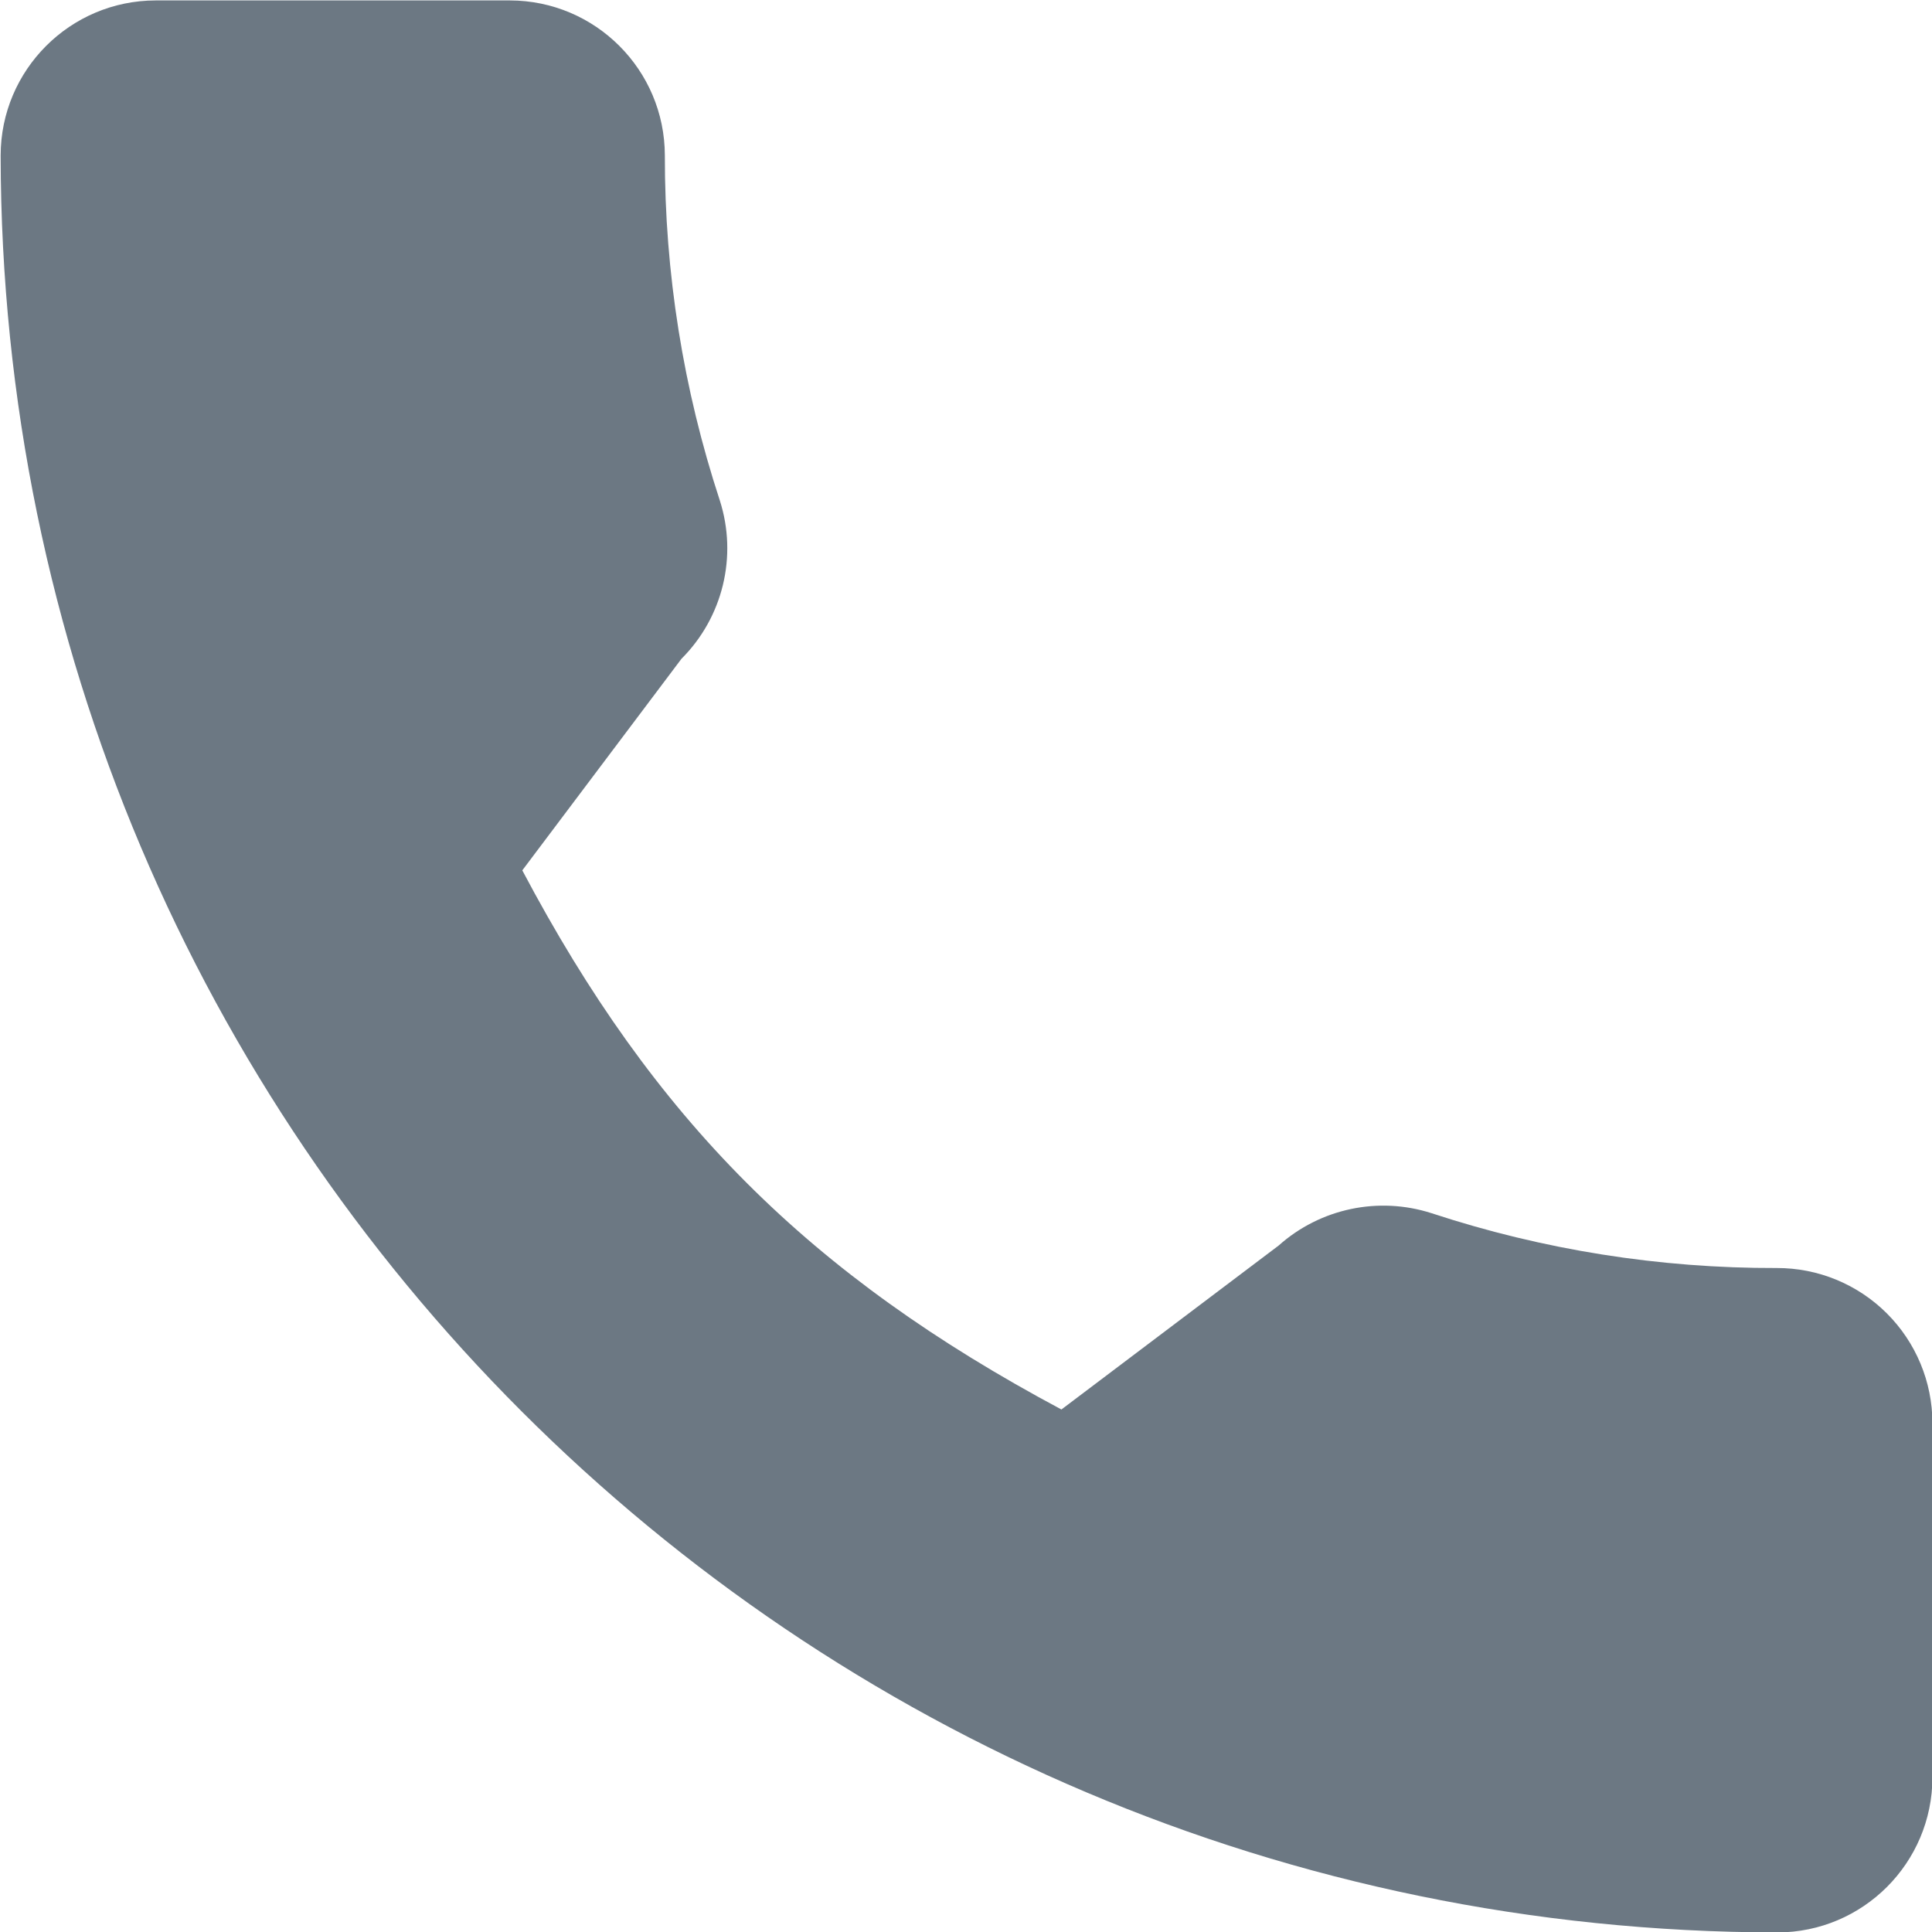
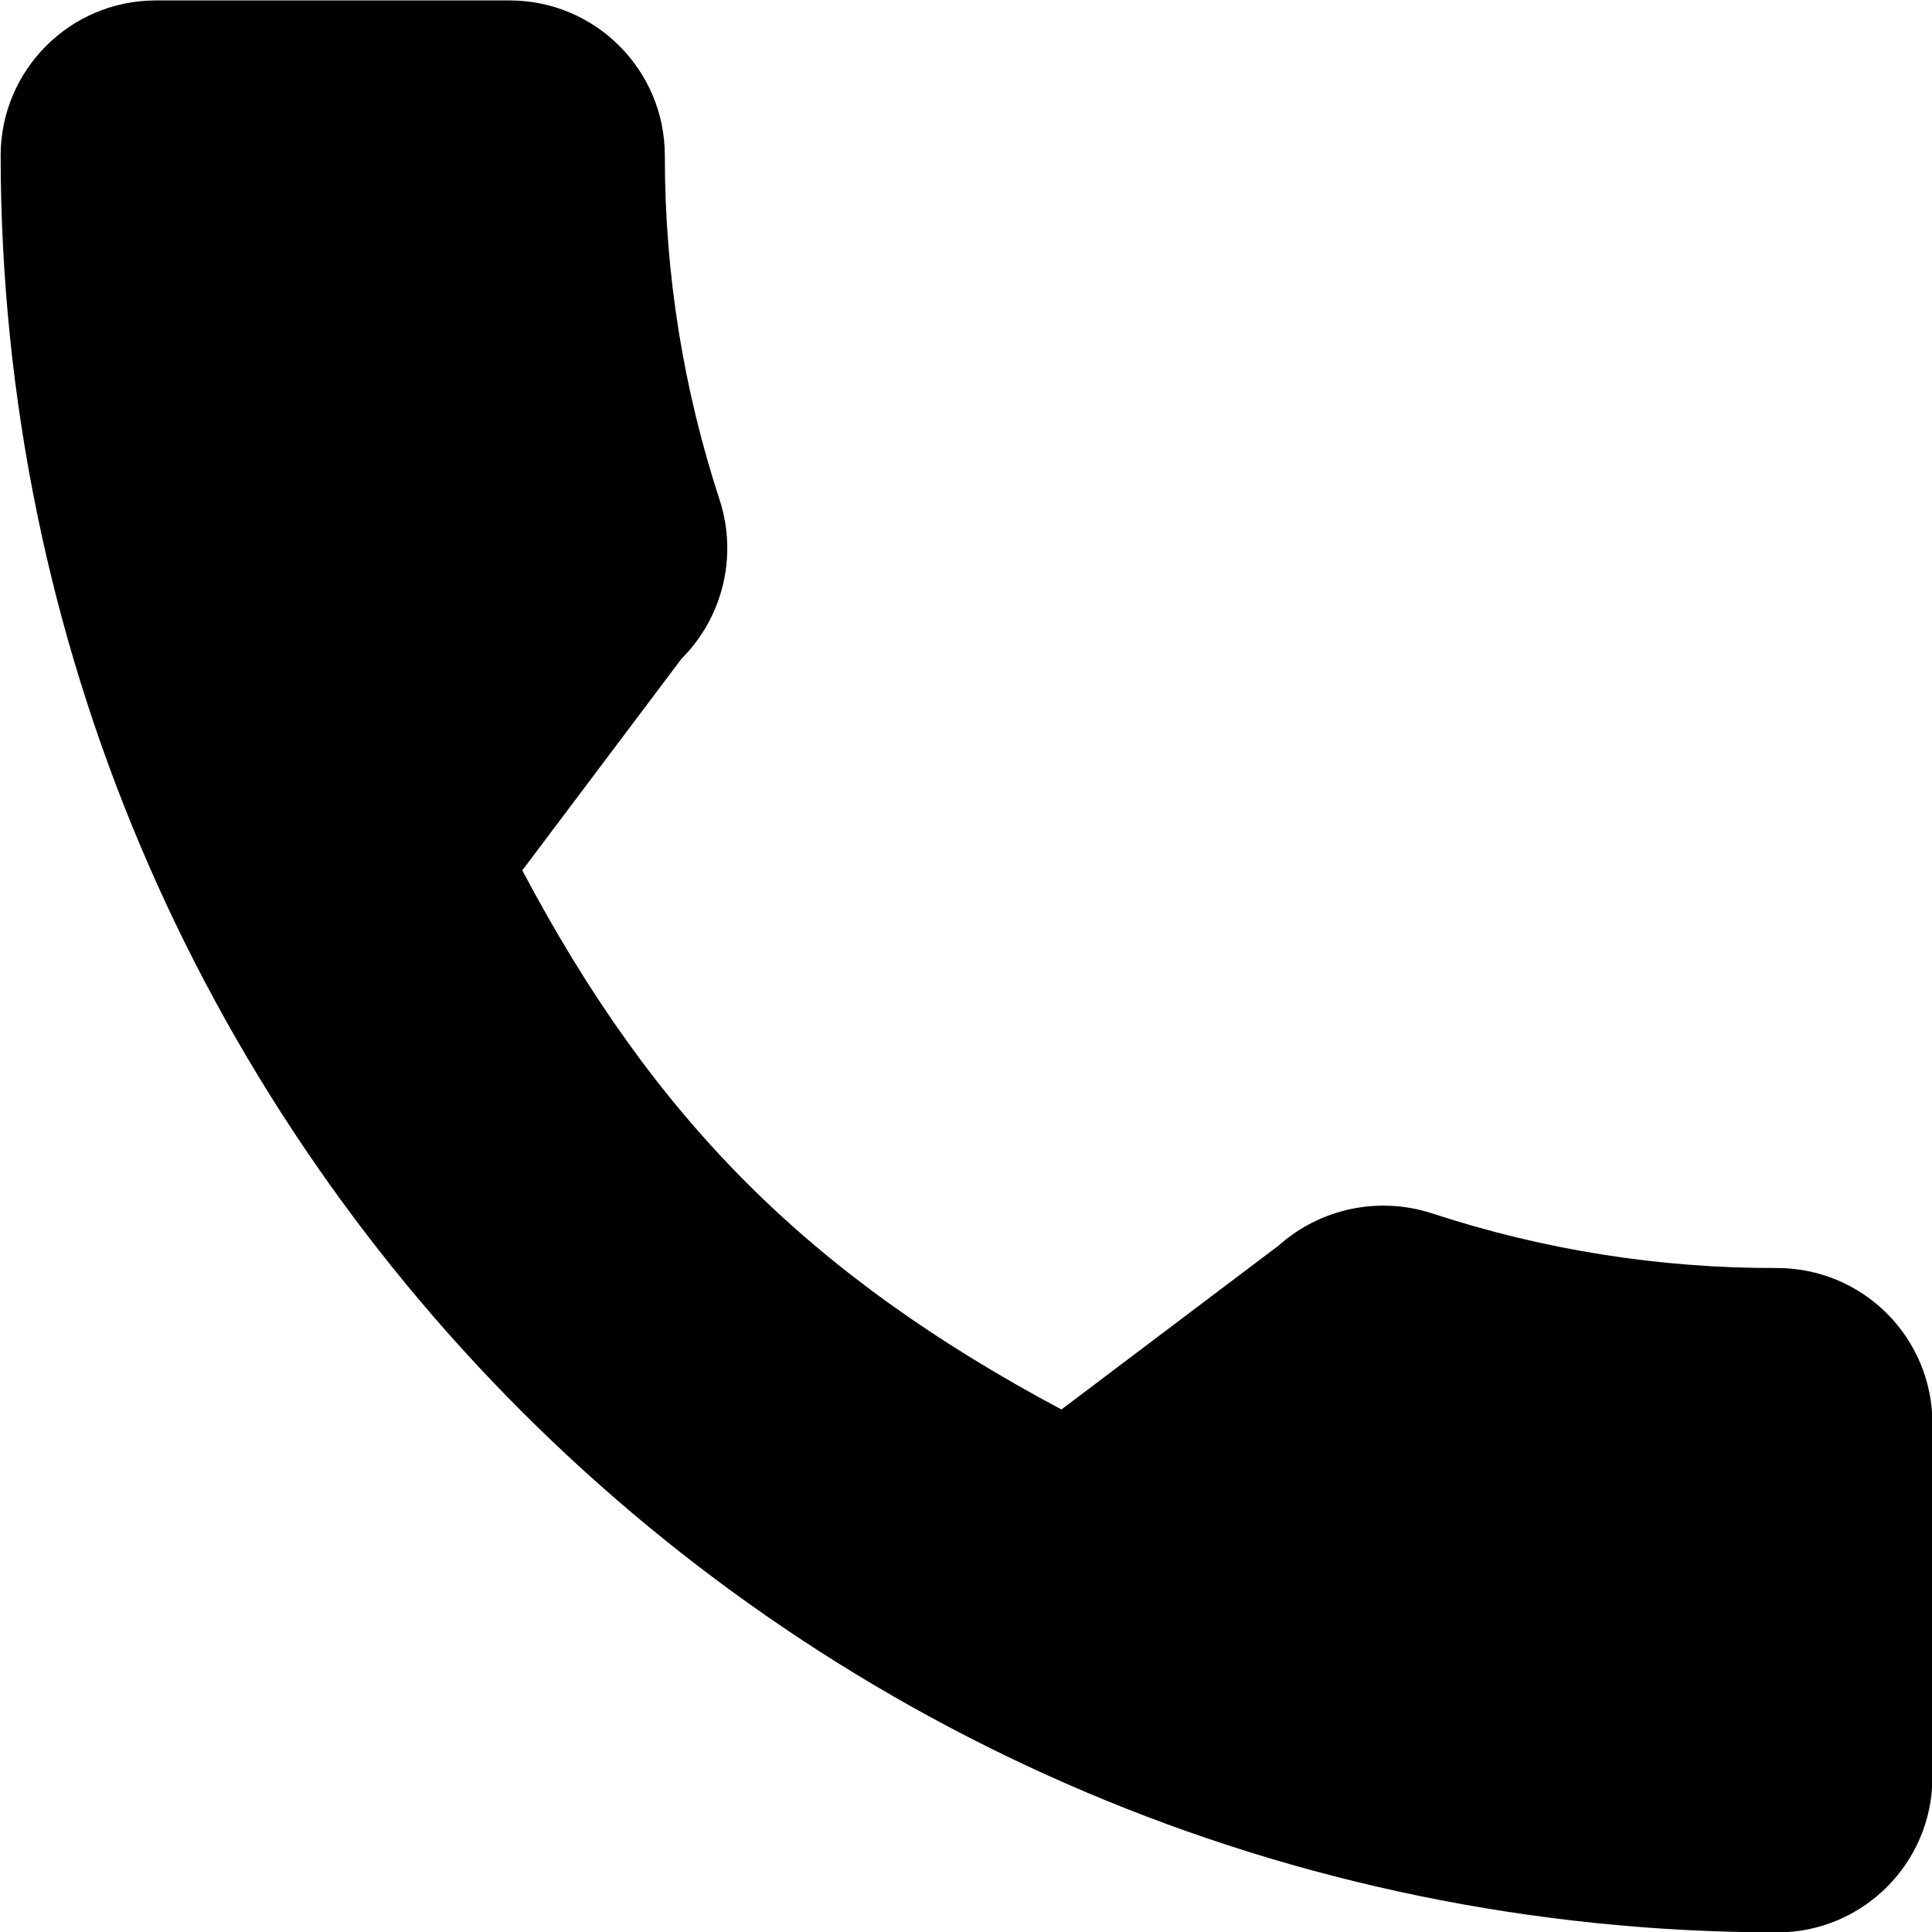
- <svg xmlns="http://www.w3.org/2000/svg" id="Слой_1" data-name="Слой 1" viewBox="0 0 89.59 89.59">
-   <defs>
-     <style>.cls-1{fill:#6c7883;}</style>
-   </defs>
-   <path class="cls-1" d="M624.17,588.32a50.74,50.74,0,0,1-16-2.54,7.3,7.3,0,0,0-7.1,1.5L591,594.88c-11.69-6.24-18.88-13.43-25-25l7.38-9.81a7.25,7.25,0,0,0,1.78-7.34,51,51,0,0,1-2.55-16,7.2,7.2,0,0,0-7.19-7.19H549a7.2,7.2,0,0,0-7.19,7.19,82.49,82.49,0,0,0,82.39,82.4,7.2,7.2,0,0,0,7.19-7.19V595.51A7.2,7.2,0,0,0,624.17,588.32Z" transform="translate(-541.78 -529.52)" />
+ <svg xmlns="http://www.w3.org/2000/svg" viewBox="0 0 89.59 89.59">
+   <path d="M624.17,588.32a50.74,50.74,0,0,1-16-2.54,7.3,7.3,0,0,0-7.1,1.5L591,594.88c-11.69-6.24-18.88-13.43-25-25l7.38-9.81a7.25,7.25,0,0,0,1.78-7.34,51,51,0,0,1-2.55-16,7.2,7.2,0,0,0-7.19-7.19H549a7.2,7.2,0,0,0-7.19,7.19,82.49,82.49,0,0,0,82.39,82.4,7.2,7.2,0,0,0,7.19-7.19V595.51A7.2,7.2,0,0,0,624.17,588.32Z" transform="translate(-541.78 -529.52)" />
</svg>
